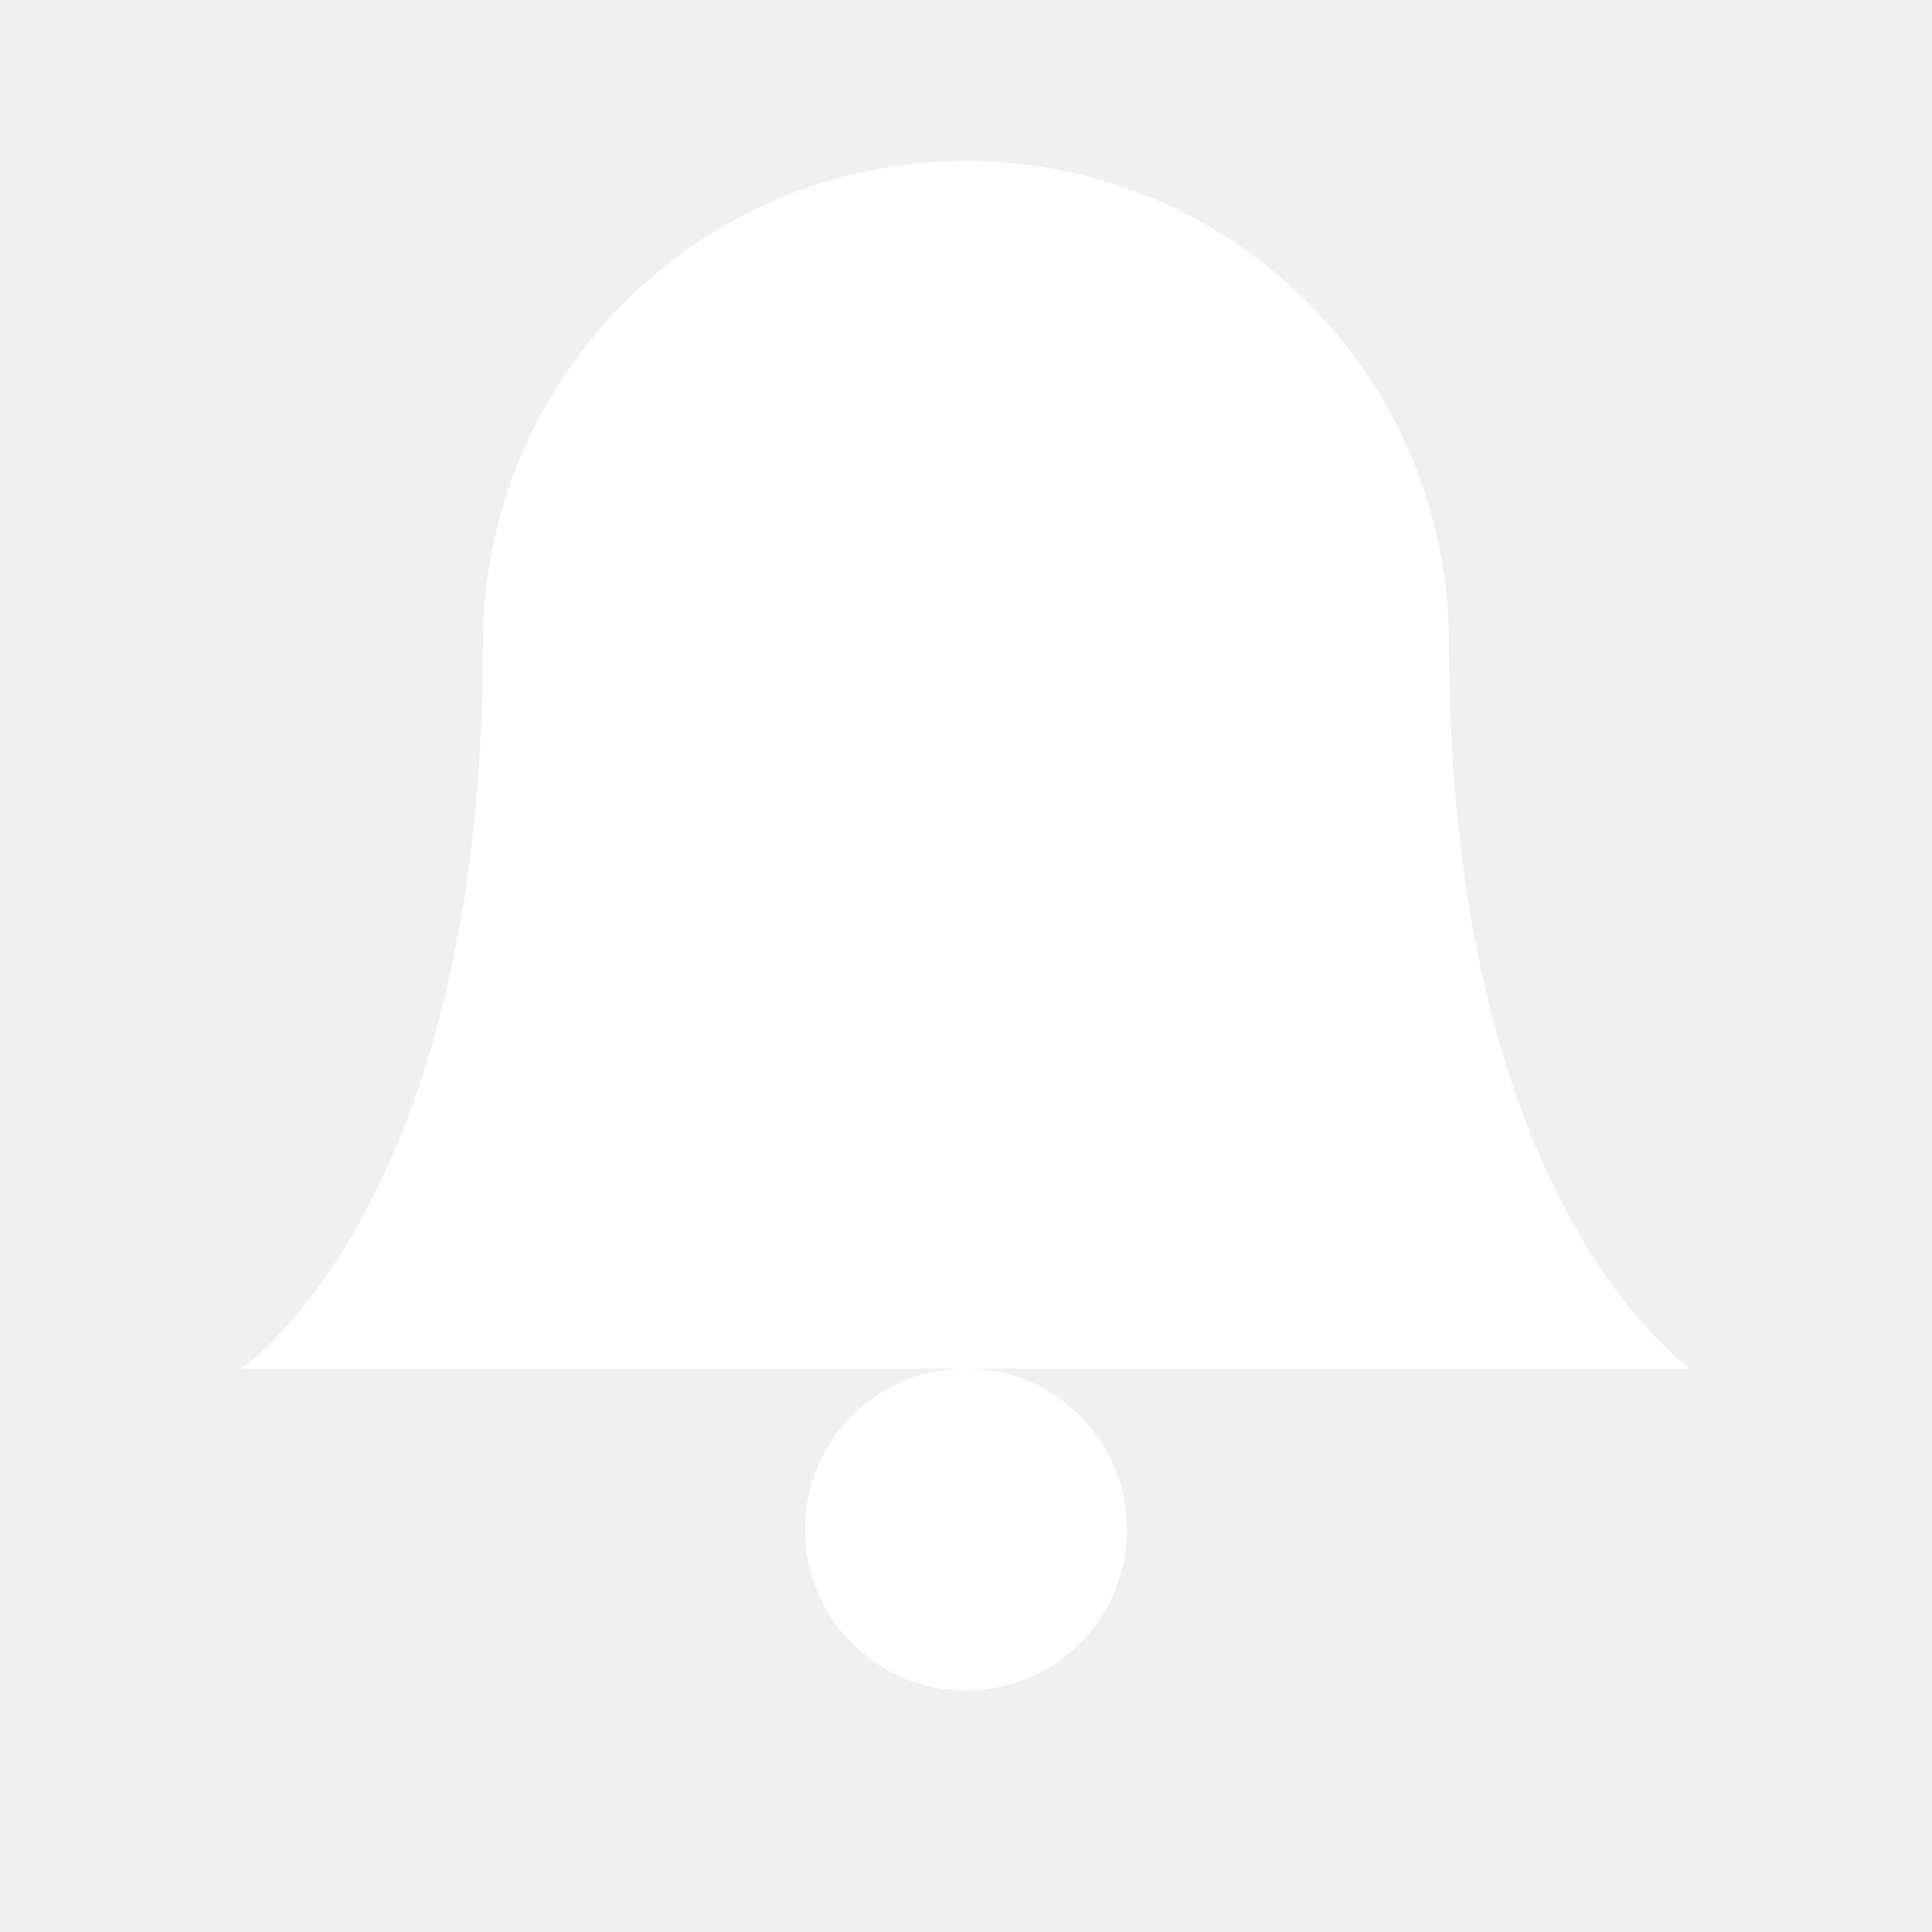
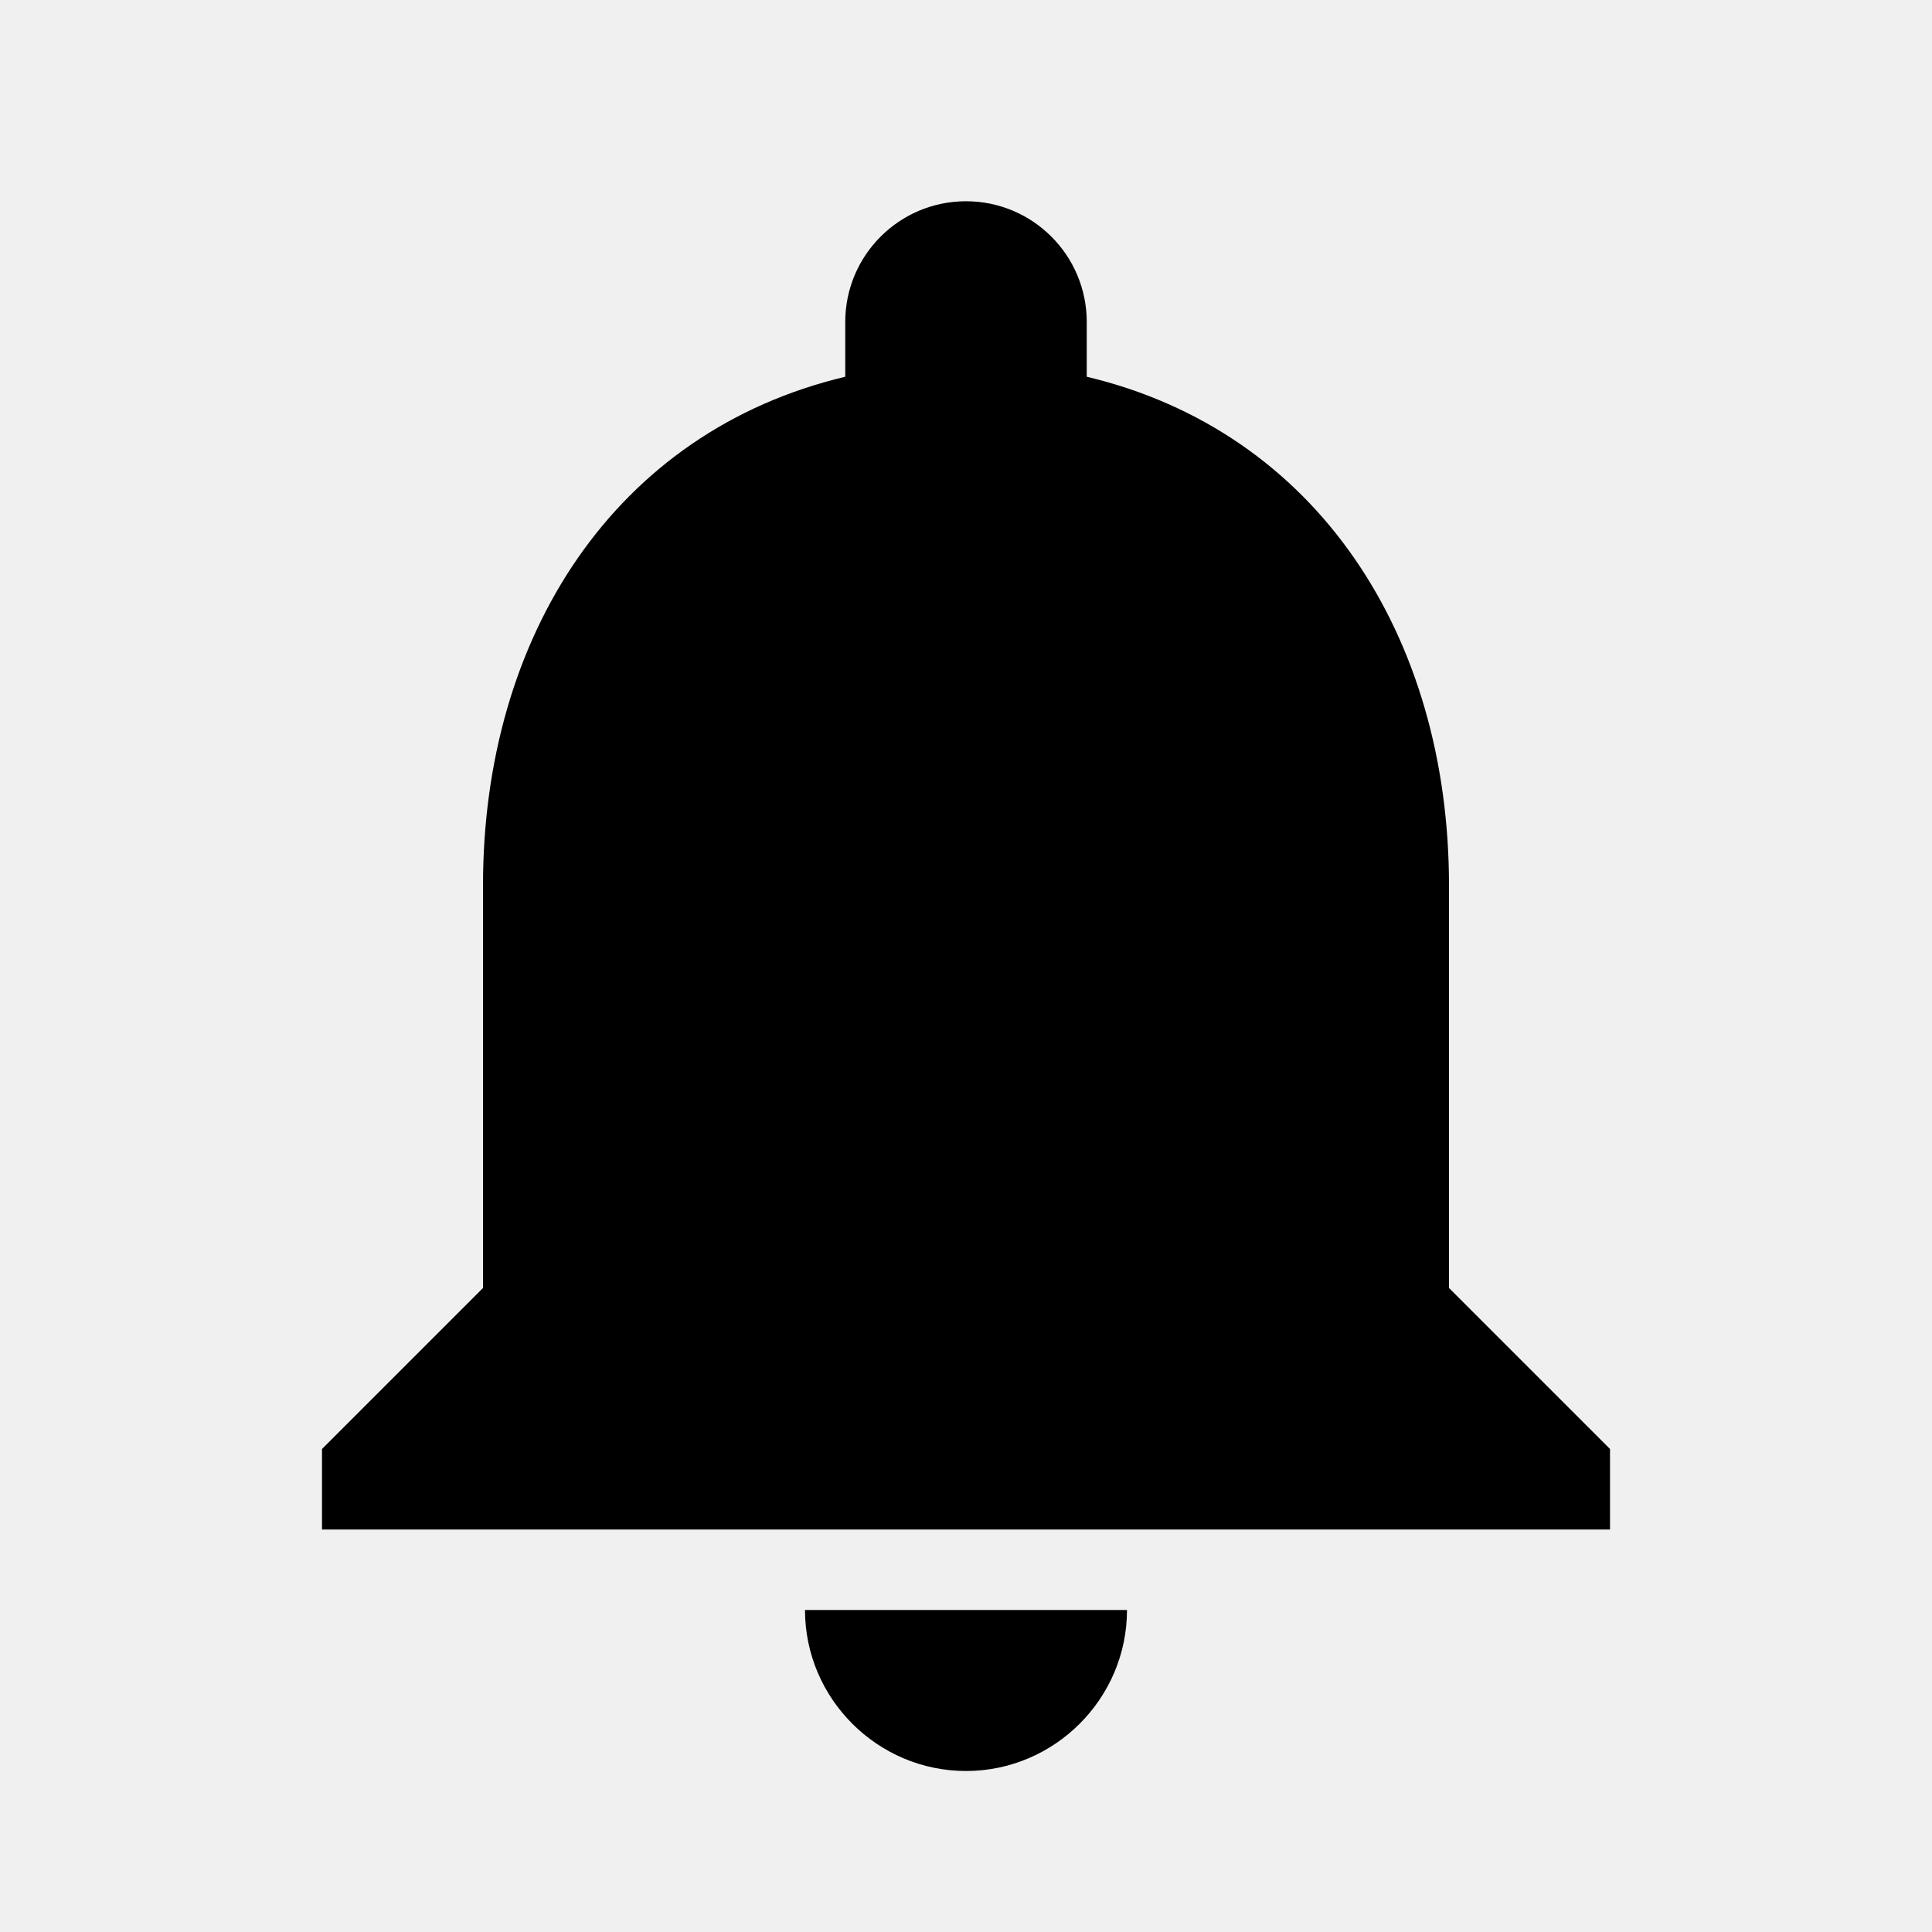
- <svg xmlns="http://www.w3.org/2000/svg" width="22" height="22" viewBox="0 0 24 24" fill="#ffffff">
-   <path d="M12 2a6 6 0 0 0-6 6c0 7-3 9-3 9h18s-3-2-3-9a6 6 0 0 0-6-6z" />
-   <circle cx="12" cy="19" r="2" />
+ <svg xmlns="http://www.w3.org/2000/svg" viewBox="0 0 24 24" fill="currentColor">
+   <path d="M12 22c1.1 0 2-.9 2-2h-4c0 1.1.9 2 2 2z" />
+   <path d="M18 16v-5c0-3.1-1.64-5.64-4.5-6.32V4a1.5 1.5 0 0 0-3 0v.68C7.64 5.36 6 7.9 6 11v5l-2 2v1h16v-1l-2-2z" />
</svg>
